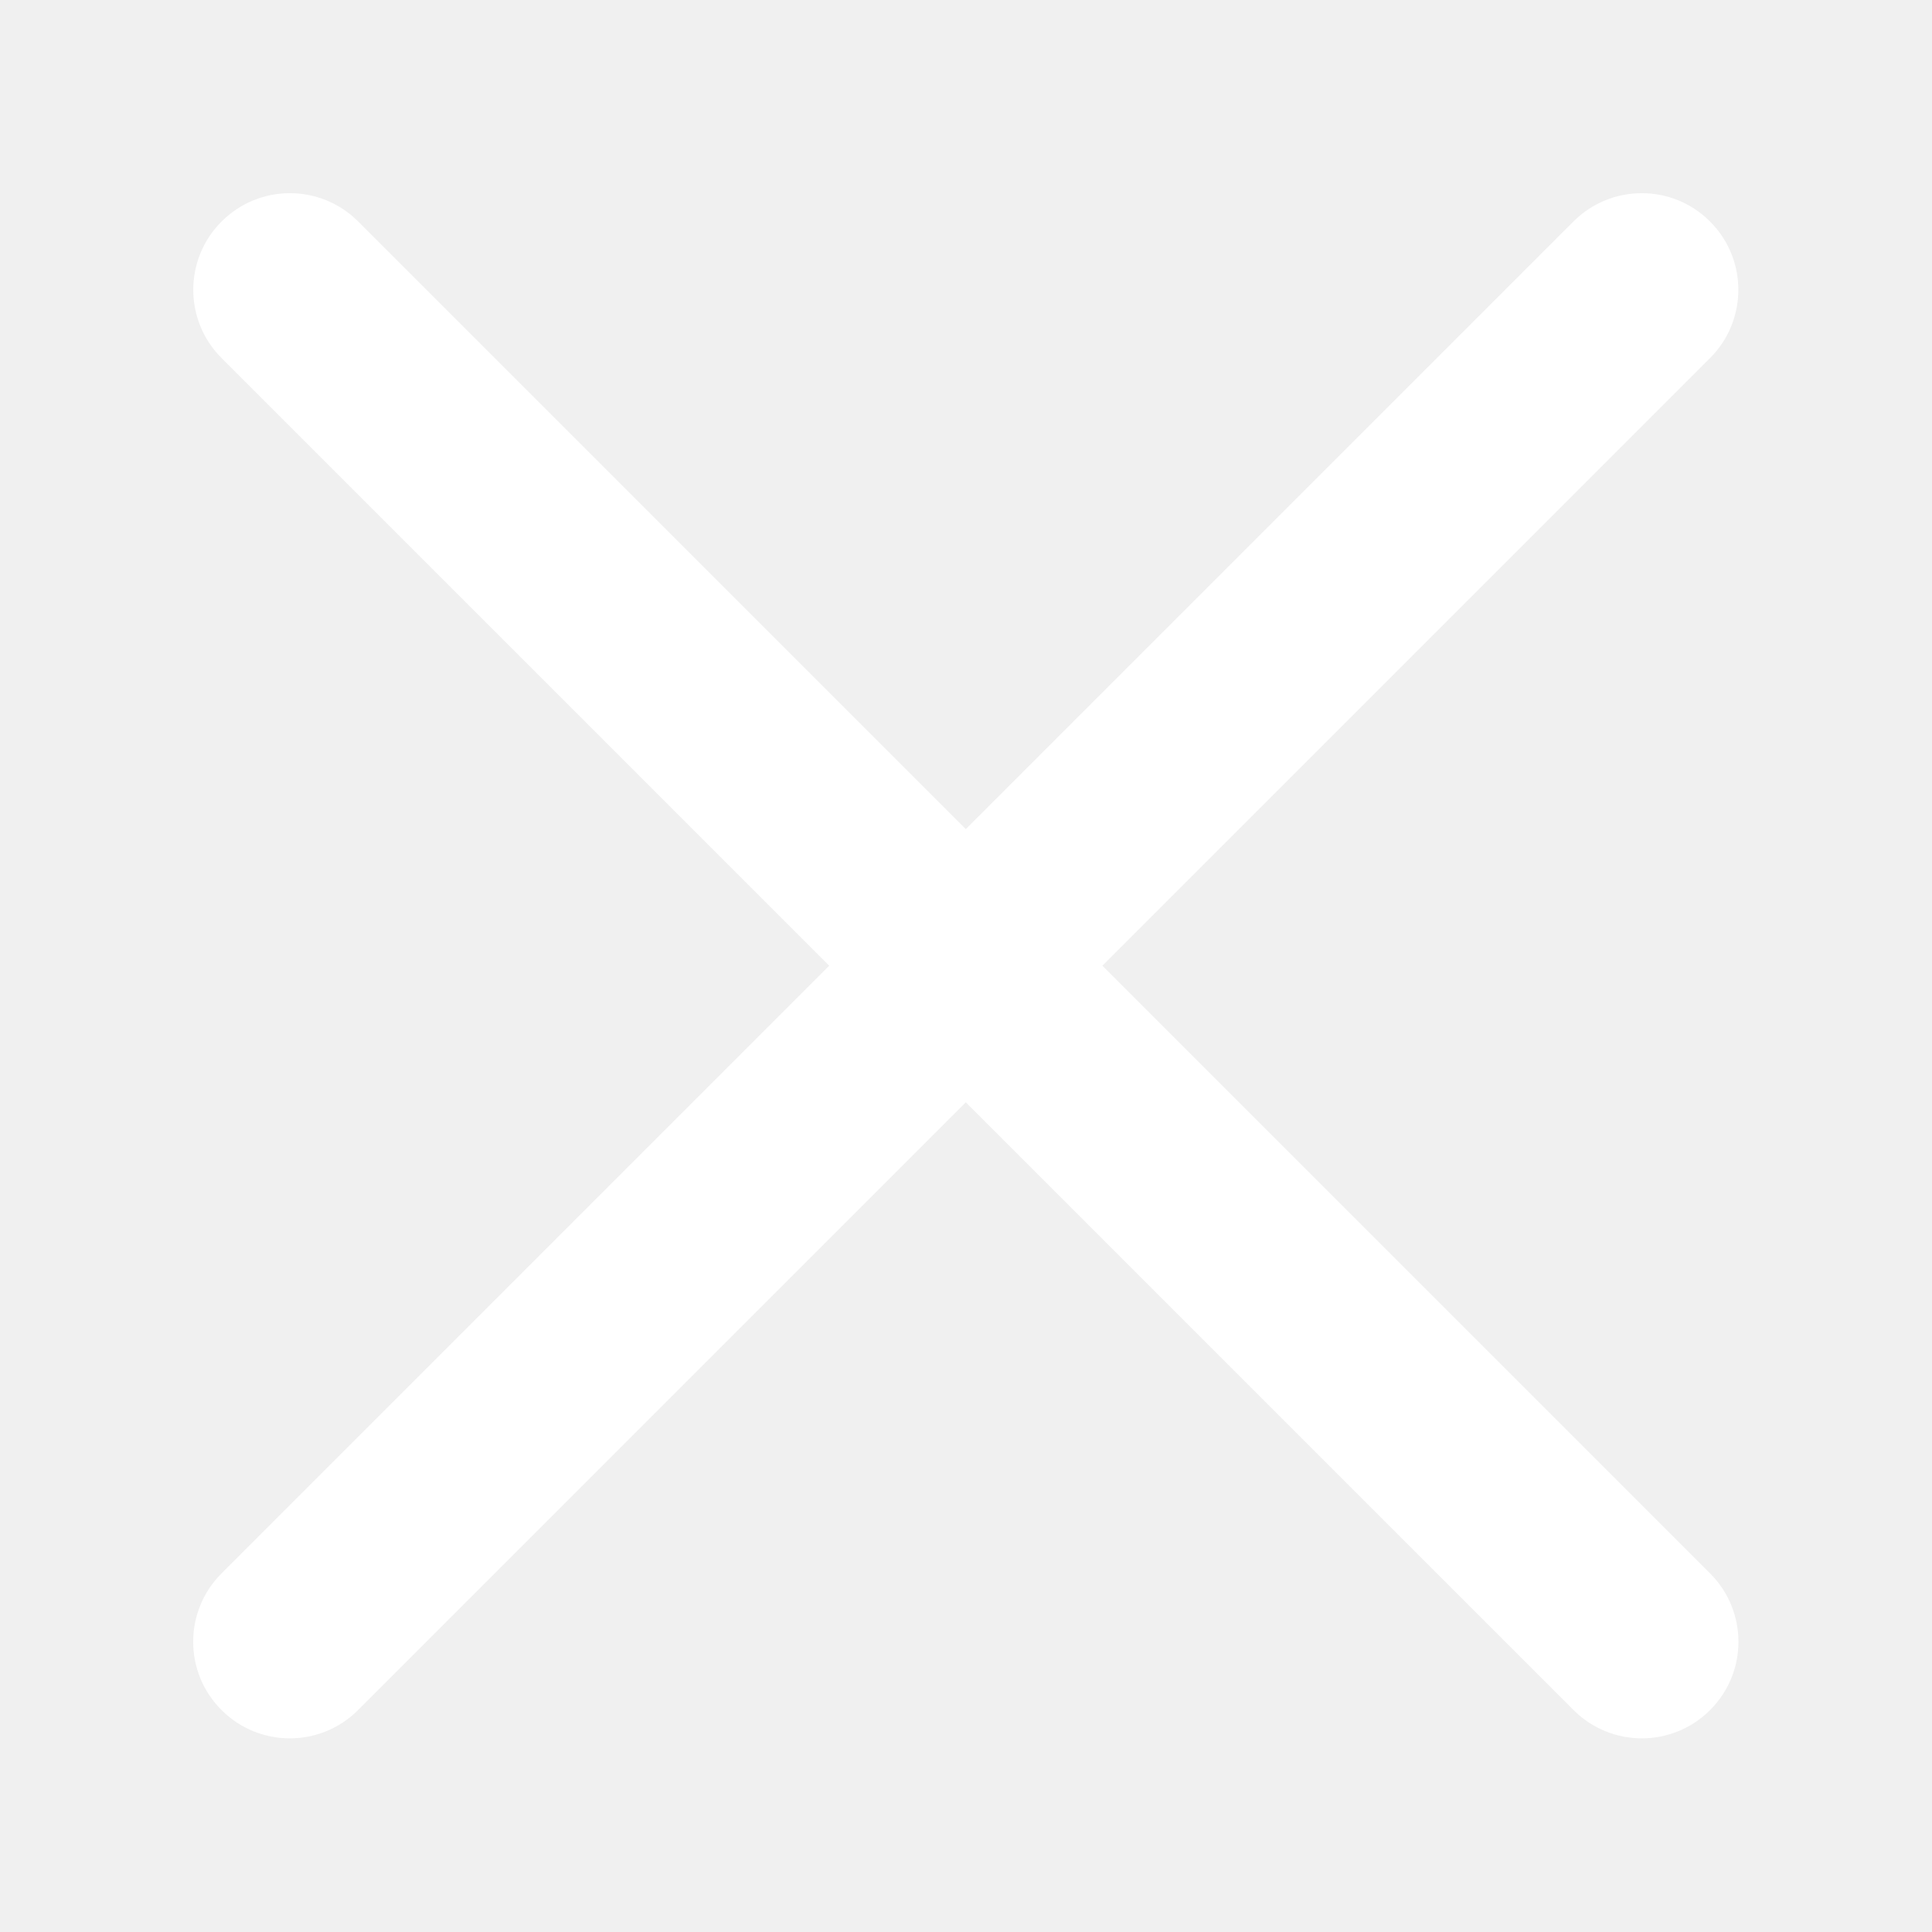
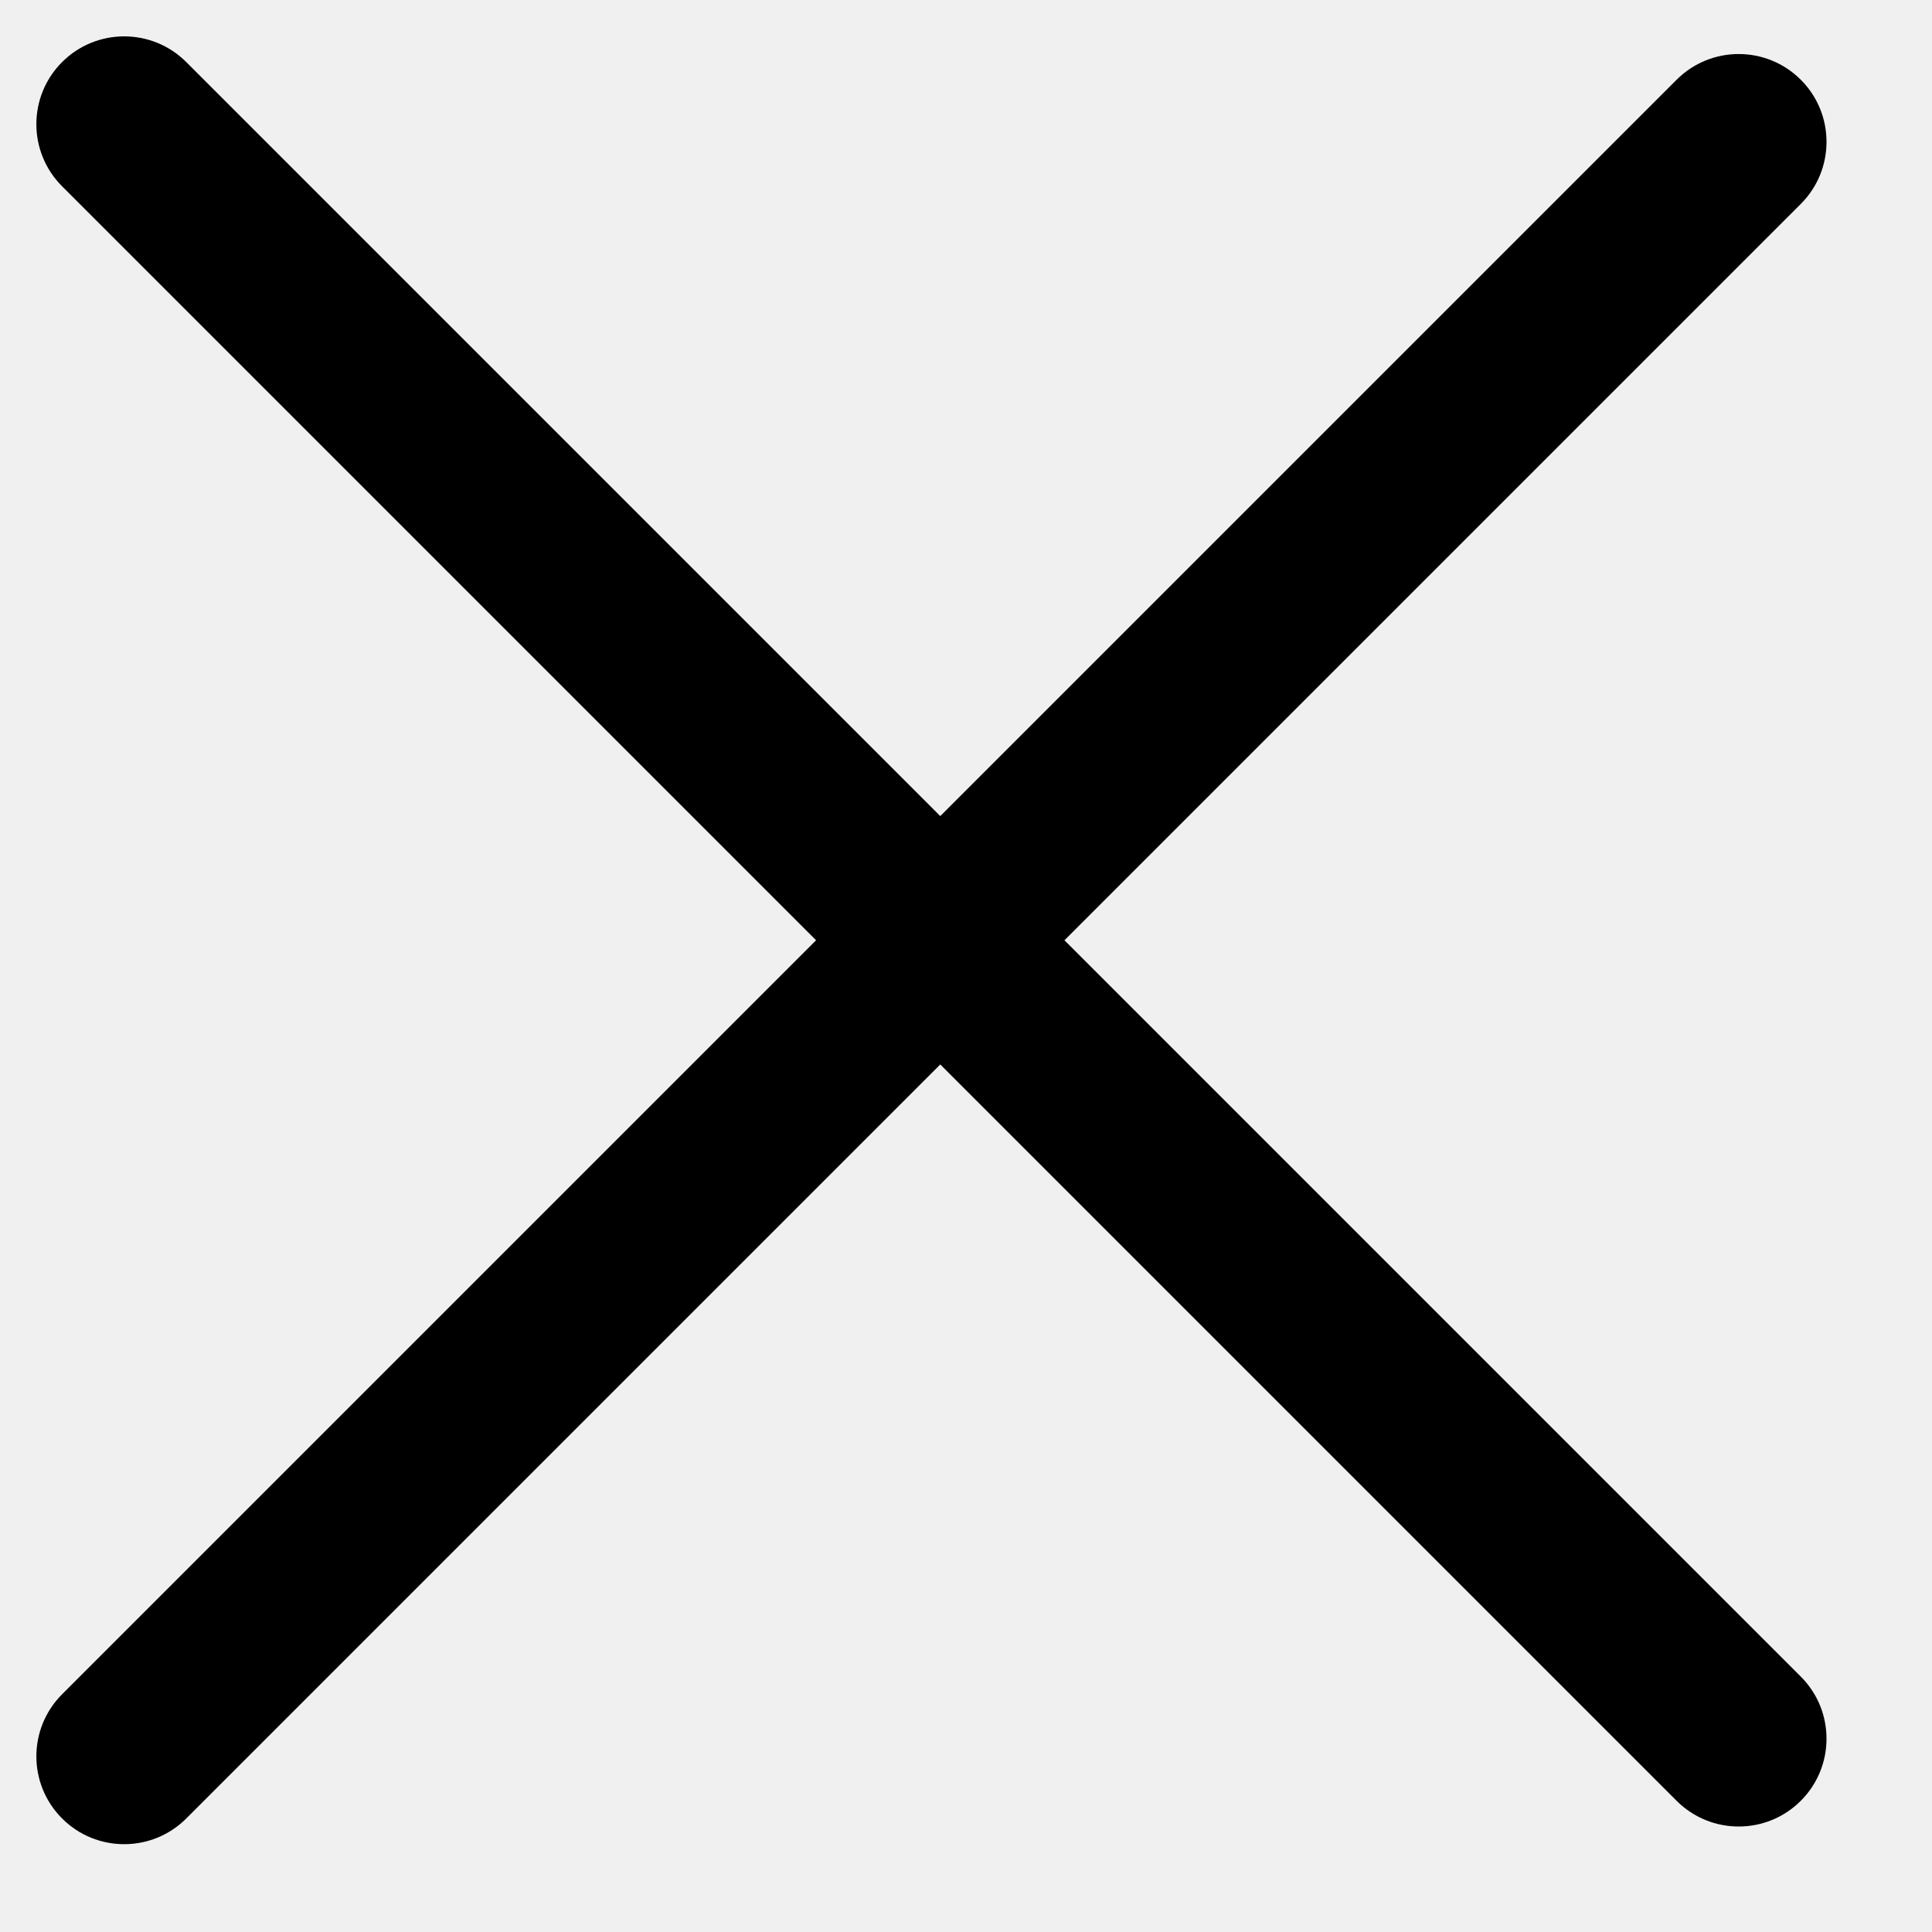
- <svg xmlns="http://www.w3.org/2000/svg" width="20" height="20" viewBox="0 0 20 20" fill="none">
-   <path fill-rule="evenodd" clip-rule="evenodd" d="M17.702 3.707C18.093 3.317 18.093 2.683 17.702 2.293C17.312 1.902 16.679 1.902 16.288 2.293L9.998 8.583L3.708 2.293C3.317 1.902 2.684 1.902 2.294 2.293C1.903 2.683 1.903 3.317 2.294 3.707L8.584 9.997L2.293 16.288C1.902 16.679 1.902 17.312 2.293 17.702C2.683 18.093 3.317 18.093 3.707 17.702L9.998 11.411L16.289 17.702C16.68 18.093 17.313 18.093 17.703 17.702C18.094 17.312 18.094 16.679 17.703 16.288L11.412 9.997L17.702 3.707Z" fill="white" />
+ <svg xmlns="http://www.w3.org/2000/svg" width="22" height="22" viewBox="0 0 22 22" fill="none">
+   <rect x="1.414" width="28" height="2" rx="1" transform="rotate(45 1.41418 0)" fill="black" />
+   <rect y="20" width="28" height="2" rx="1" transform="rotate(-45 0 20.0002)" fill="black" />
</svg>
